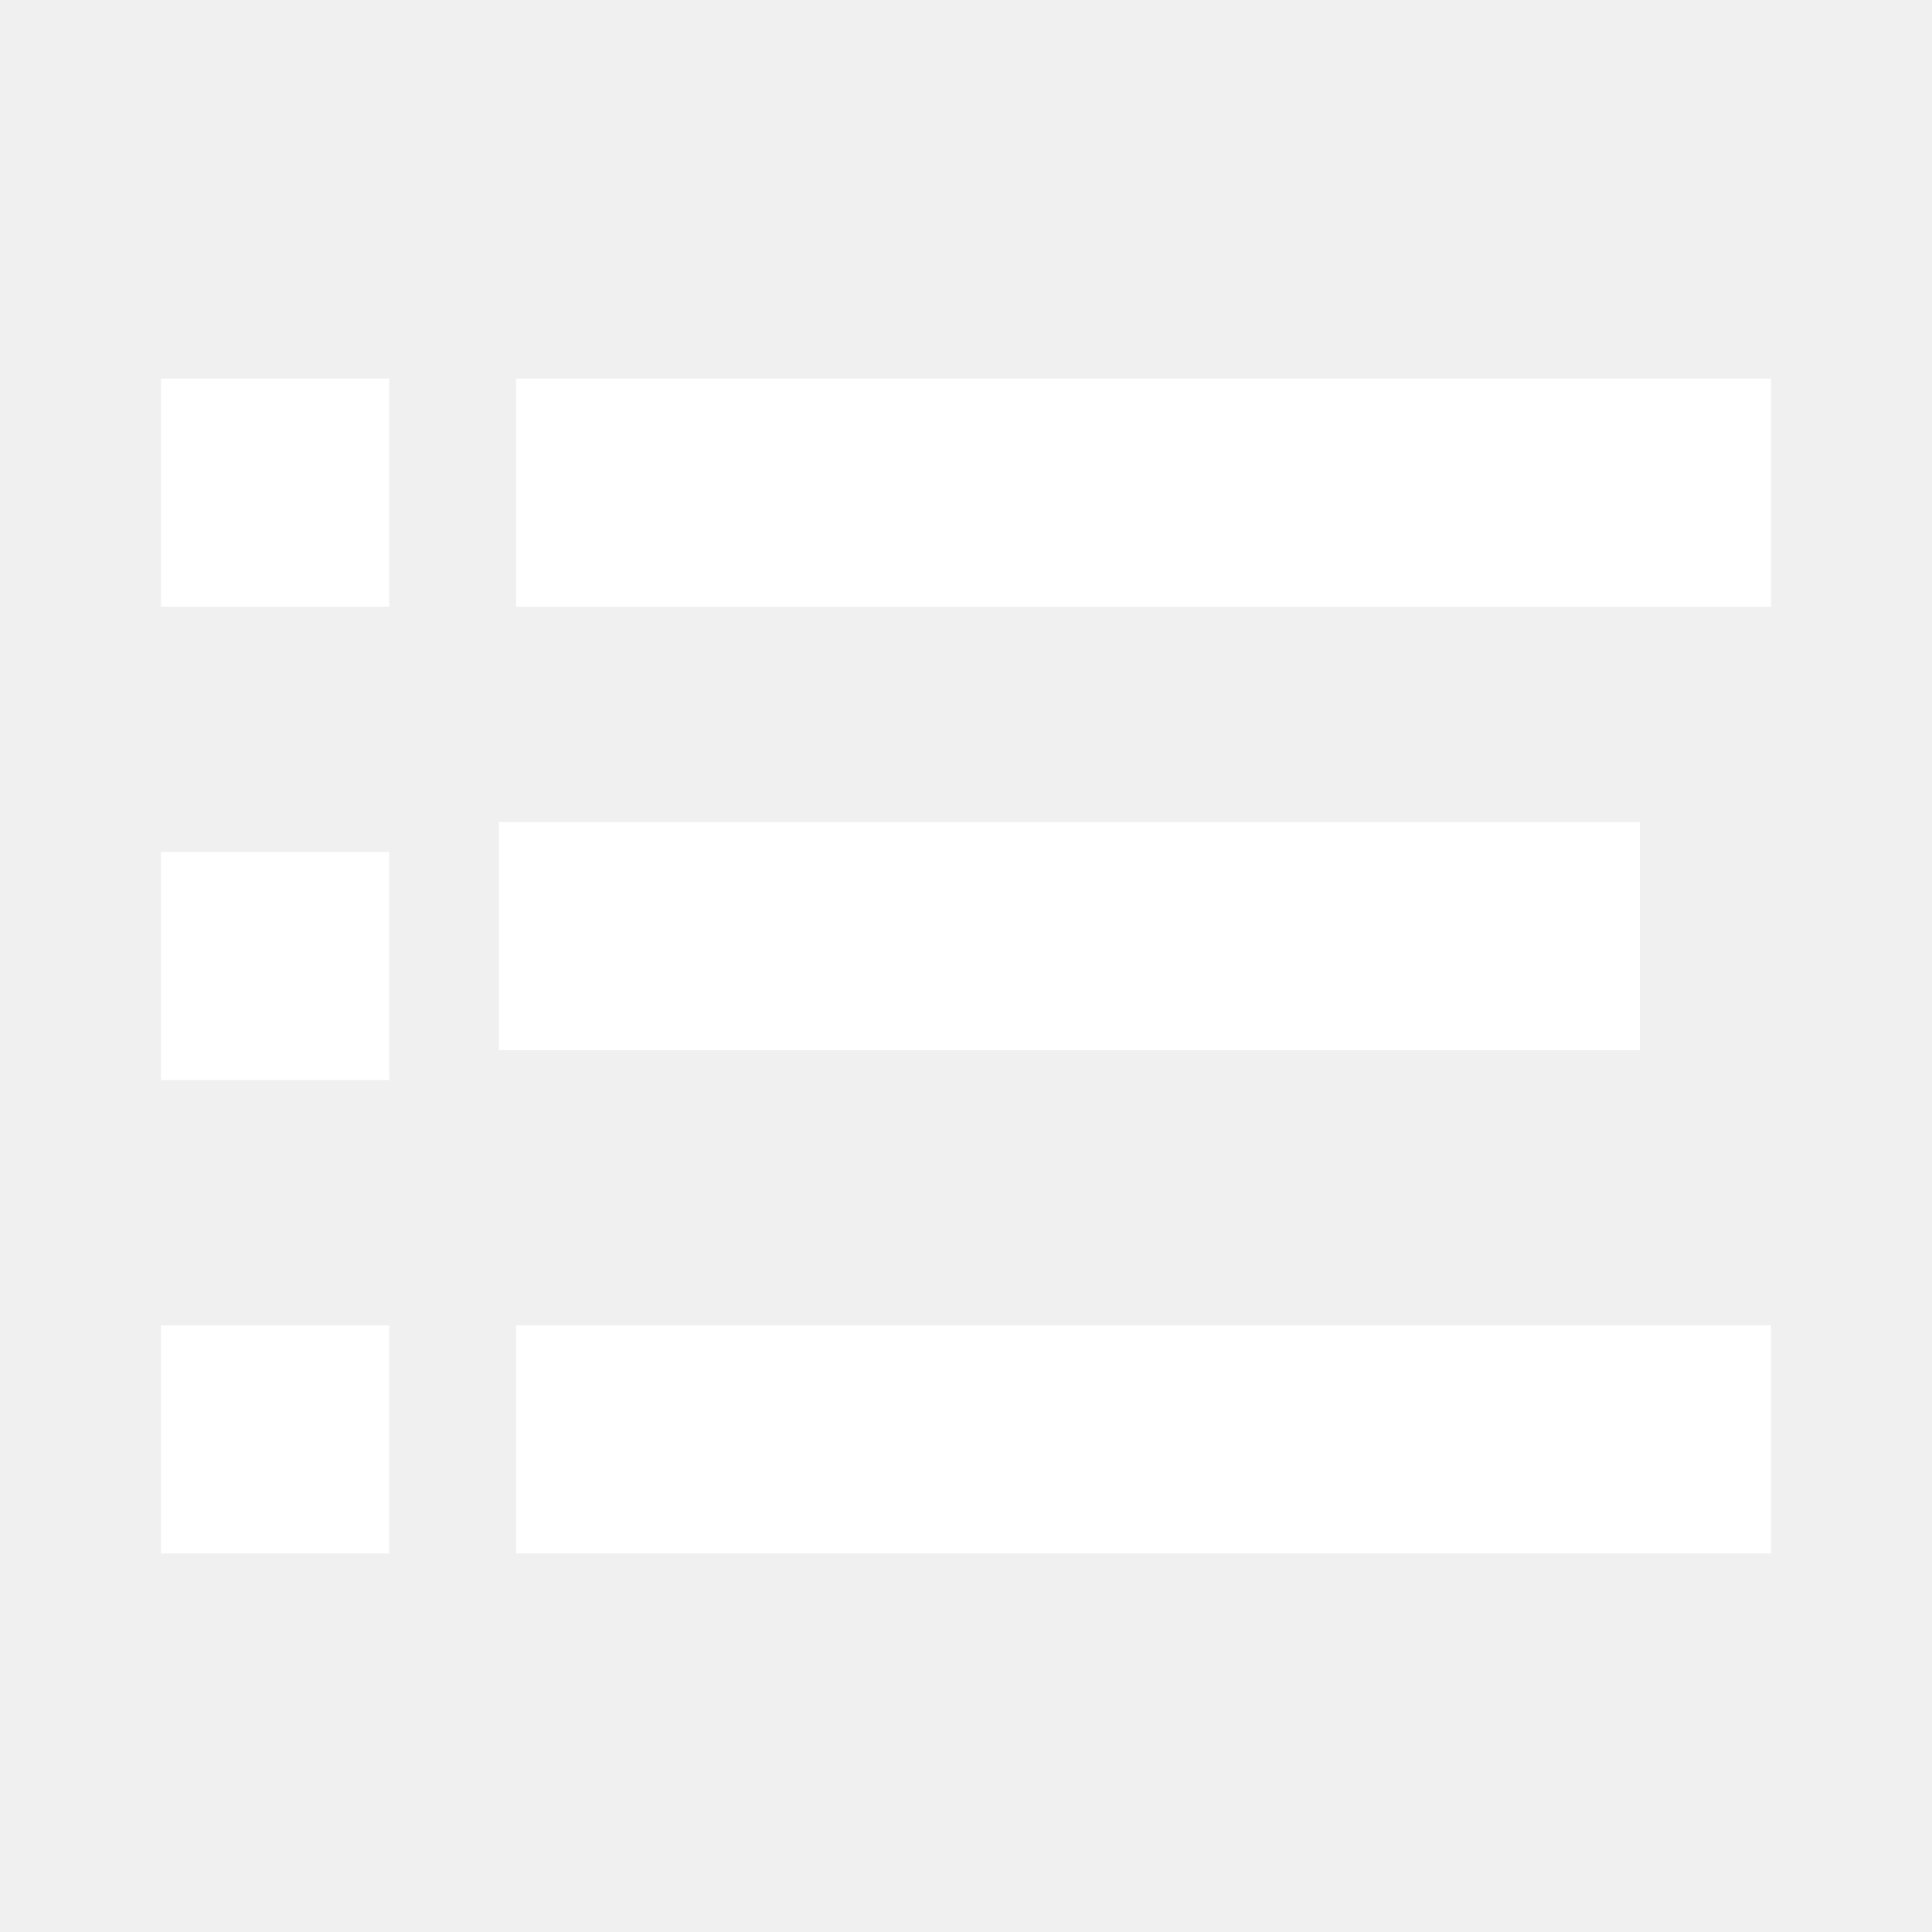
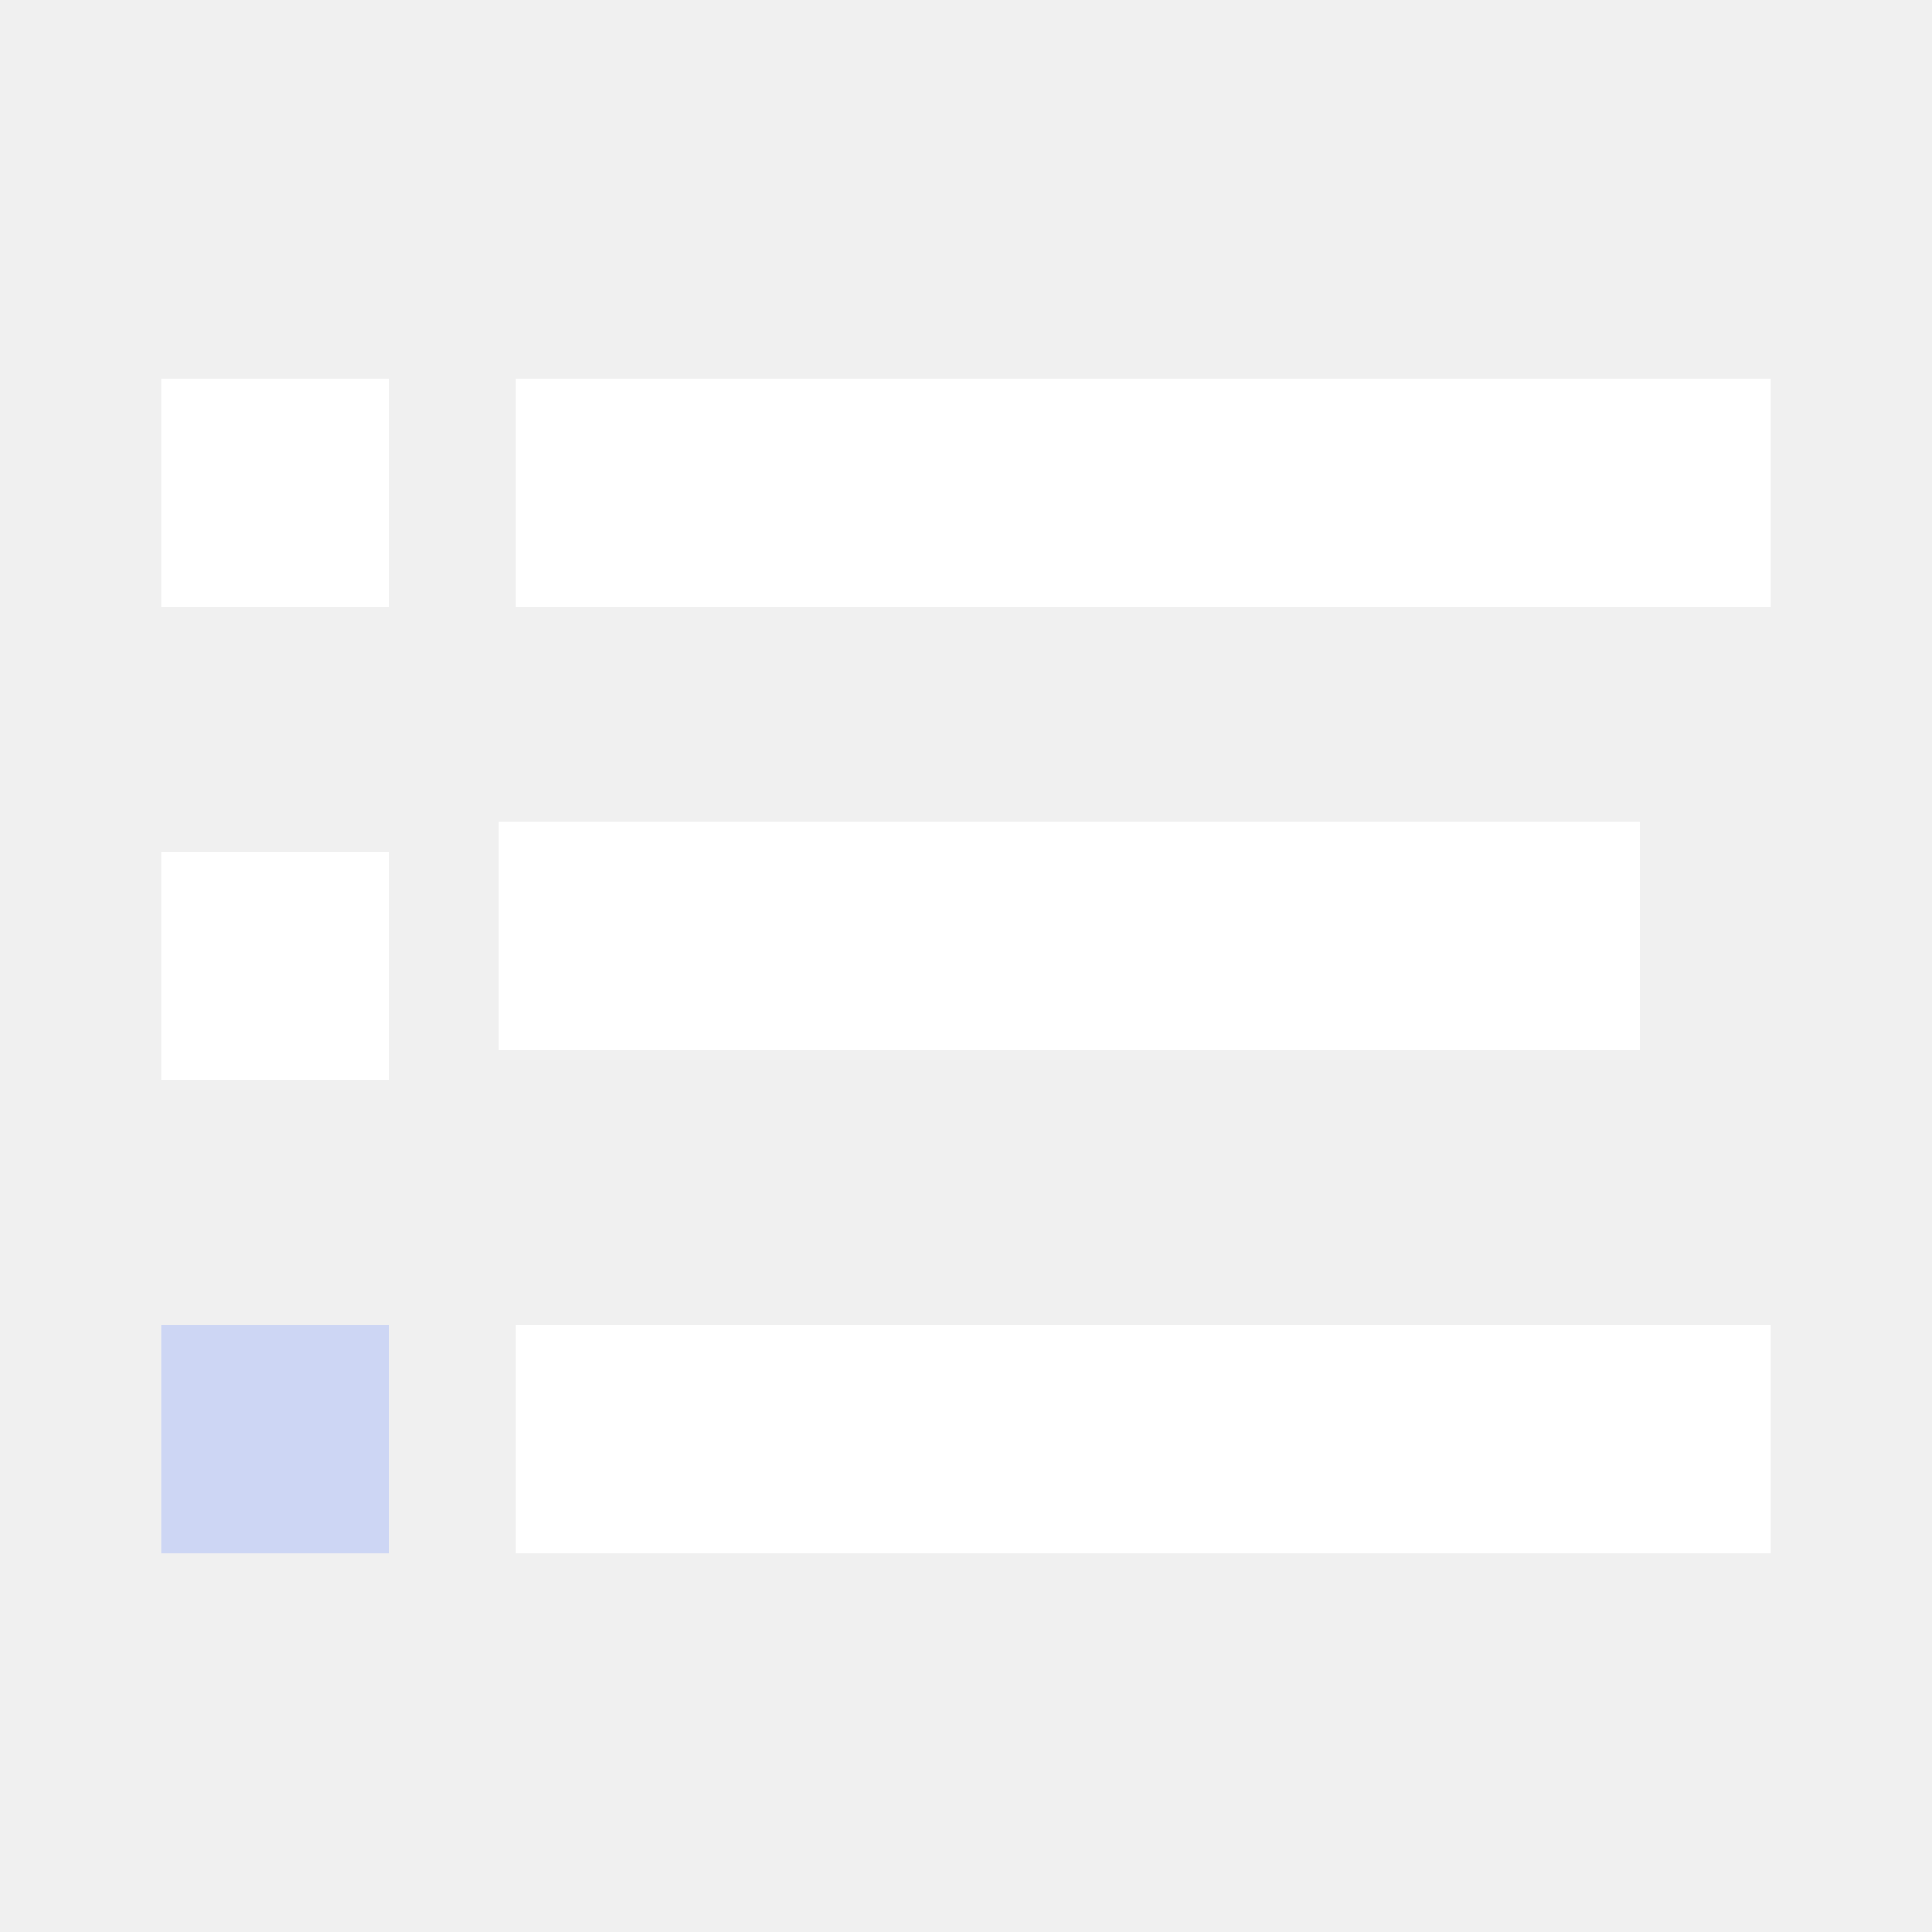
<svg xmlns="http://www.w3.org/2000/svg" id="Capa_1" enable-background="new 0 0 374.706 374.706" height="240" viewBox="0 0 175.643 175.643" width="240" class="" version="1.1">
  <defs id="defs14" />
  <g id="g9" transform="matrix(0.3875224,0,0,0.3875224,14.24943,12.50577)">
    <path id="path-1_59_" d="m 80.294,53.529 h 294.412 v 53.529 H 80.294 Z" transform="translate(4,3)" data-original="#000000" class="active-path" data-old_color="#000000" style="fill:#ffffff" />
    <path d="m 80.294,160.588 h 267.647 v 53.529 H 80.294 Z" data-original="#000000" class="active-path" data-old_color="#000000" id="path3" style="fill:#ffffff" />
    <path id="path-1_58_" d="m 80.294,267.647 h 294.412 v 53.529 H 80.294 Z" transform="translate(4,11)" data-original="#000000" class="active-path" data-old_color="#000000" style="fill:#ffffff" />
    <path id="path-2_11_" d="m 0,53.529 h 53.529 v 53.529 H 0 Z" transform="translate(1,3)" data-original="#000000" class="active-path" data-old_color="#000000" style="fill:#ffffff" />
    <path id="path-2_10_" d="m 0,160.588 h 53.529 v 53.529 H 0 Z" transform="translate(1,7)" data-original="#000000" class="active-path" data-old_color="#000000" style="fill:#ffffff" />
-     <path id="path-2_9_" d="m 0,267.647 h 53.529 v 53.529 H 0 Z" transform="translate(1,11)" data-original="#000000" class="active-path" data-old_color="#000000" style="fill:#ffffff" />
+     <path id="path-2_9_" d="m 0,267.647 h 53.529 v 53.529 H 0 Z" transform="translate(1,11)" data-original="#000000" class="active-path" data-old_color="#000000" style="fill:#cdd6f4" />
  </g>
</svg>
